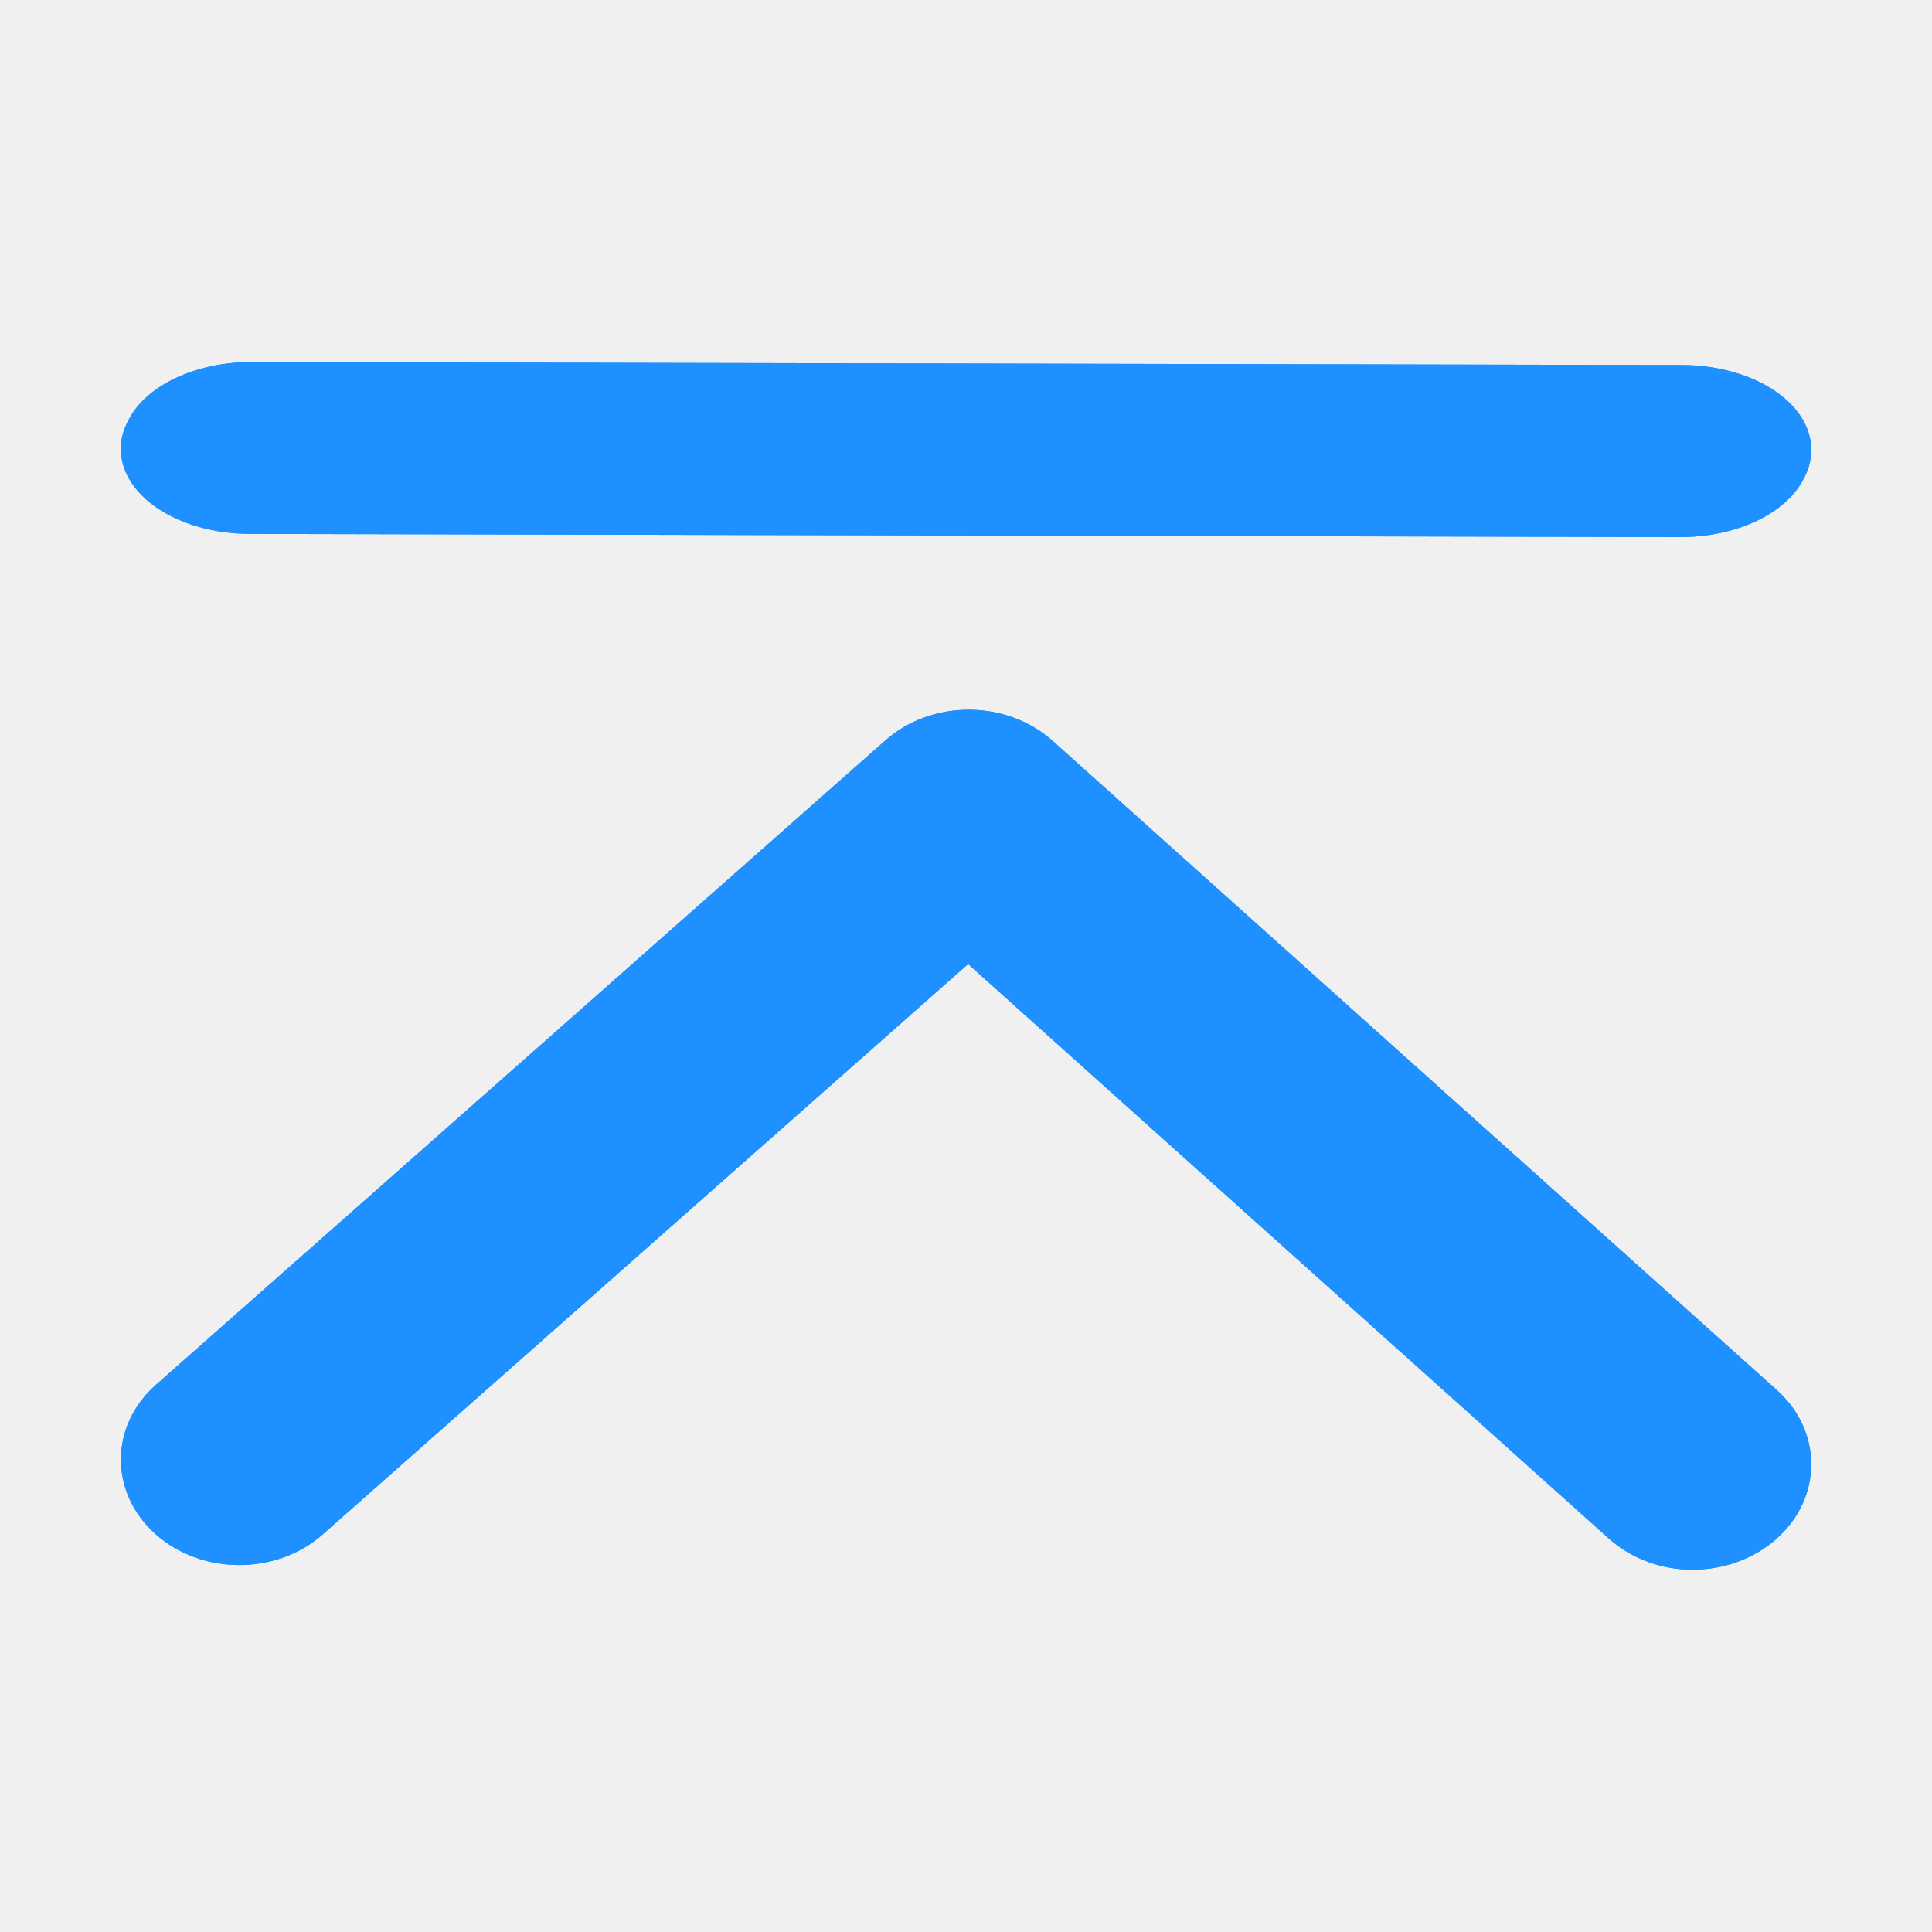
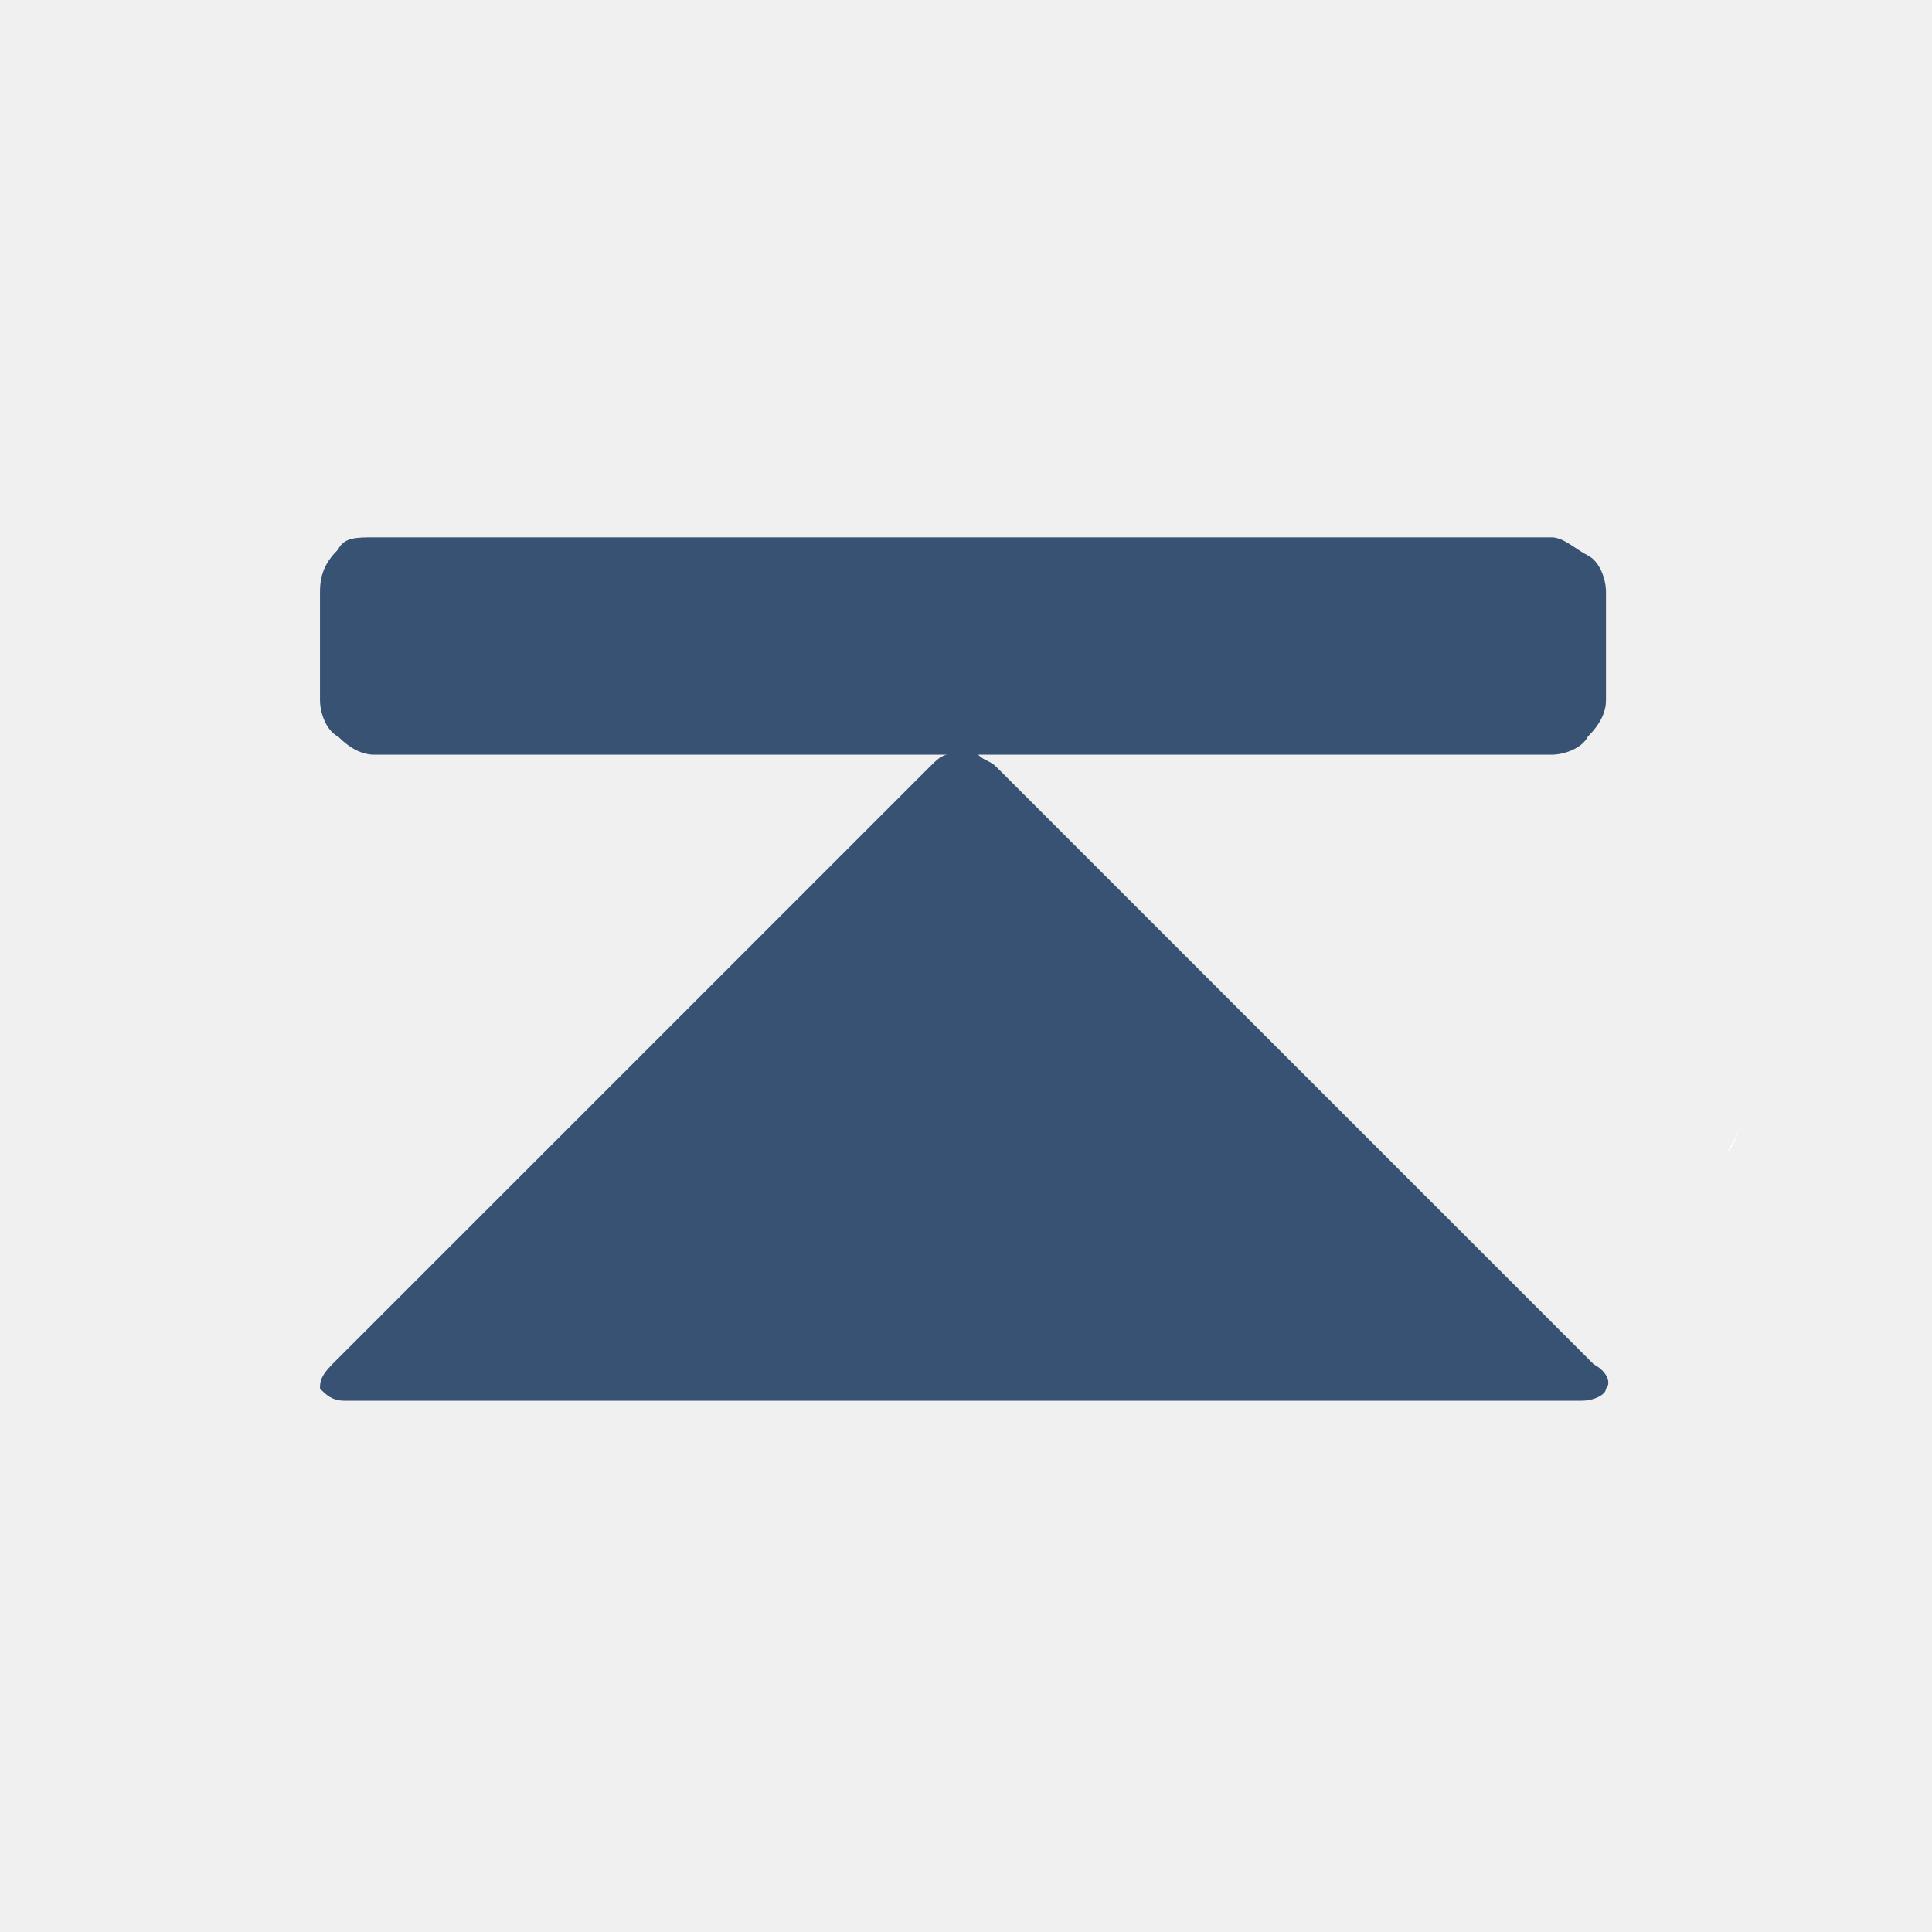
- <svg xmlns="http://www.w3.org/2000/svg" height="32" viewBox="0 0 32 32" width="32">
-   <g fill="#1e90ff" transform="matrix(1.749964 0 0 1.538471 -3.2496 -.923175)">
-     <path d="m17.875 17.5c-.287-.001-.573-.114-.791-.336l-6.064-6.185-6.109 6.141c-.439.441-1.148.439-1.584-.006-.436-.444-.434-1.164.006-1.605l6.904-6.938c.22-.221.506-.331.793-.33.287.001.573.114.791.336l6.854 6.989c.436.445.433 1.162-.006 1.603-.22.22-.506.331-.793.33zm-.119-11.118-13.539-.034c-.391-.002-.759-.144-.986-.38-.228-.236-.292-.542-.17-.819l.01-.022c.167-.379.639-.631 1.174-.629l13.539.032c.39.002.758.144.986.38.228.236.292.542.17.819l-.01.022c-.167.379-.639.633-1.174.631z" />
-     <path d="m17.875 17.5c-.287-.001-.573-.114-.791-.336l-6.064-6.185-6.109 6.141c-.439.441-1.148.439-1.584-.006-.436-.444-.434-1.164.006-1.605l6.904-6.938c.22-.221.506-.331.793-.33.287.001.573.114.791.336l6.854 6.989c.436.445.433 1.162-.006 1.603-.22.22-.506.331-.793.33zm-.119-11.118-13.539-.034c-.391-.002-.759-.144-.986-.38-.228-.236-.292-.542-.17-.819l.01-.022c.167-.379.639-.631 1.174-.629l13.539.032c.39.002.758.144.986.38.228.236.292.542.17.819l-.01.022c-.167.379-.639.633-1.174.631z" />
-   </g>
+ <svg xmlns="http://www.w3.org/2000/svg" viewBox="0 0 32 32">
+   <path fill="#FFF" d="M28.8 18.6c0 .1 0 .1 0 0 0 .2-.1.3-.2.5.1-.1.2-.3.2-.5" />
+   <path fill="#733737" d="M26.4 17s.1 0 0 0c.1 0 0 0 0 0z" />
+   <path fill="#FFF" d="M26.5 17s-.1 0 0 0c-.1 0 0 0 0 0" />
+   <path fill="#375273" d="M5.6 9.1c-.2.2-.3.4-.3.7v1.8c0 .2.1.5.3.6.2.2.4.3.6.3h9.5c-.1 0-.2.1-.3.2l-9.9 9.9c-.2.2-.2.3-.2.4.1.1.2.2.4.2h20.5c.2 0 .4-.1.4-.2.1-.1 0-.3-.2-.4l-9.9-9.9c-.1-.1-.2-.1-.3-.2h9.5c.2 0 .5-.1.6-.3.2-.2.3-.4.3-.6V9.8c0-.2-.1-.5-.3-.6s-.4-.3-.6-.3H6.2c-.3 0-.5 0-.6.2z" />
</svg>
